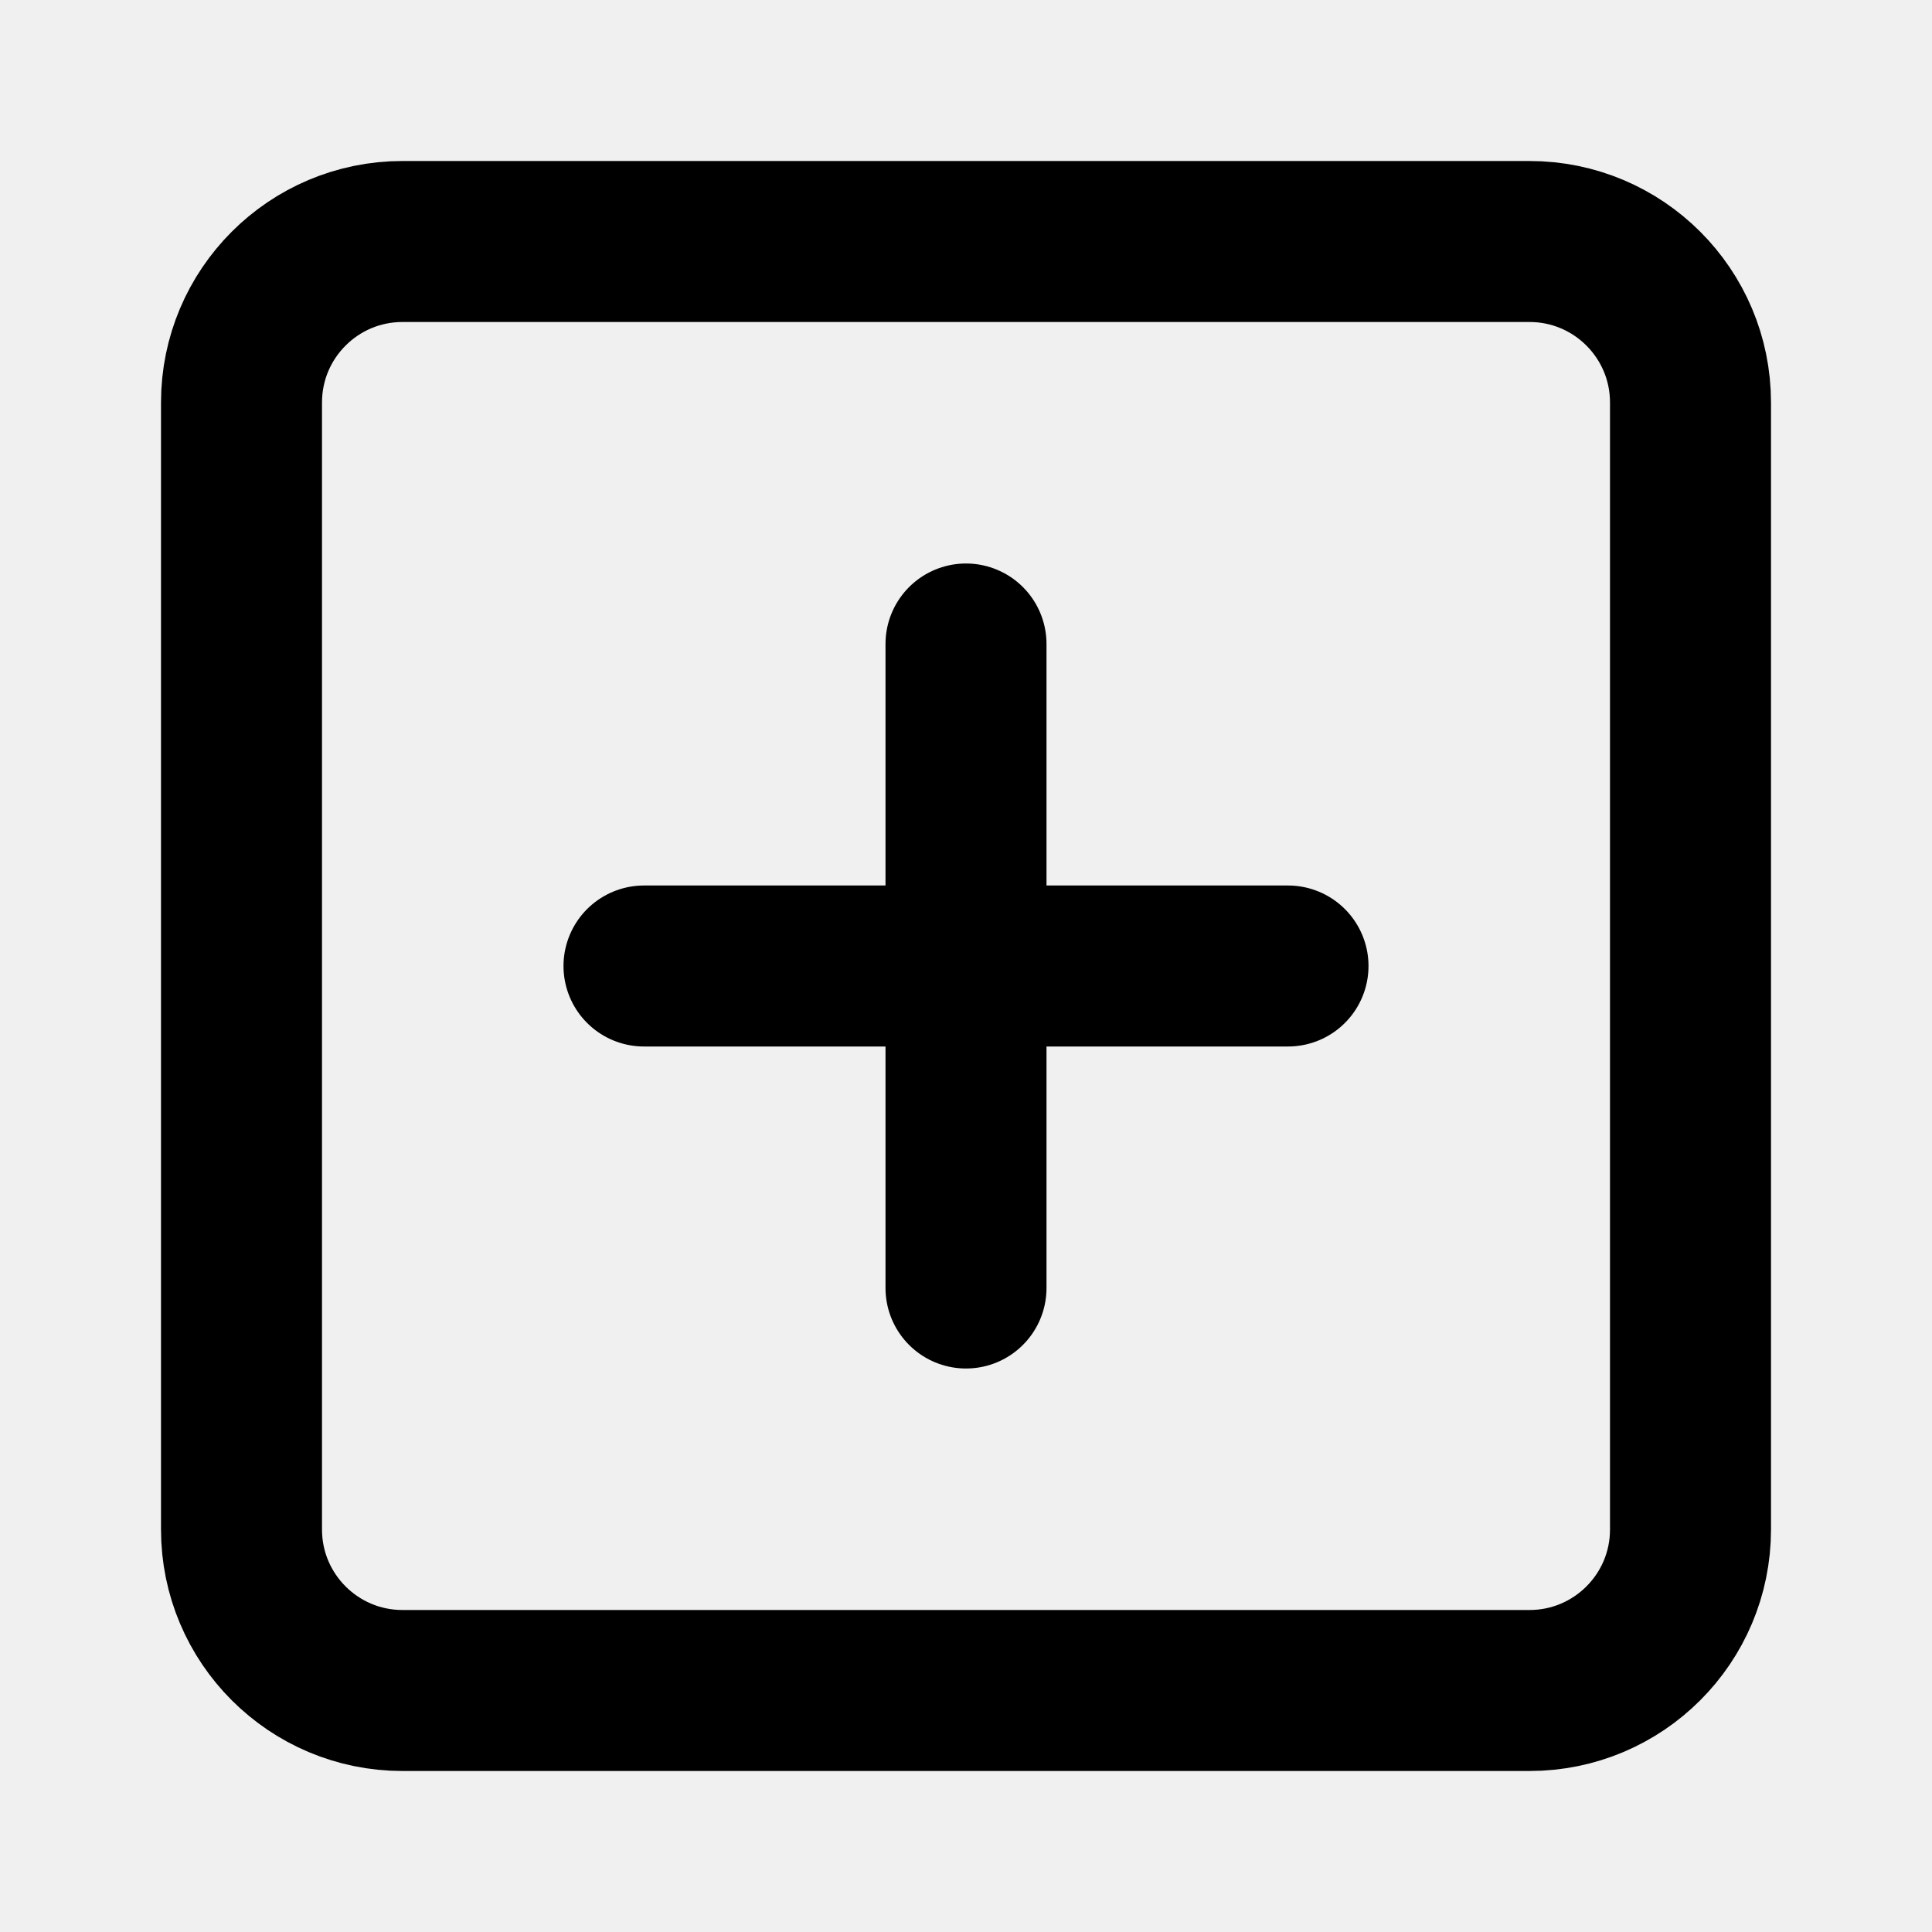
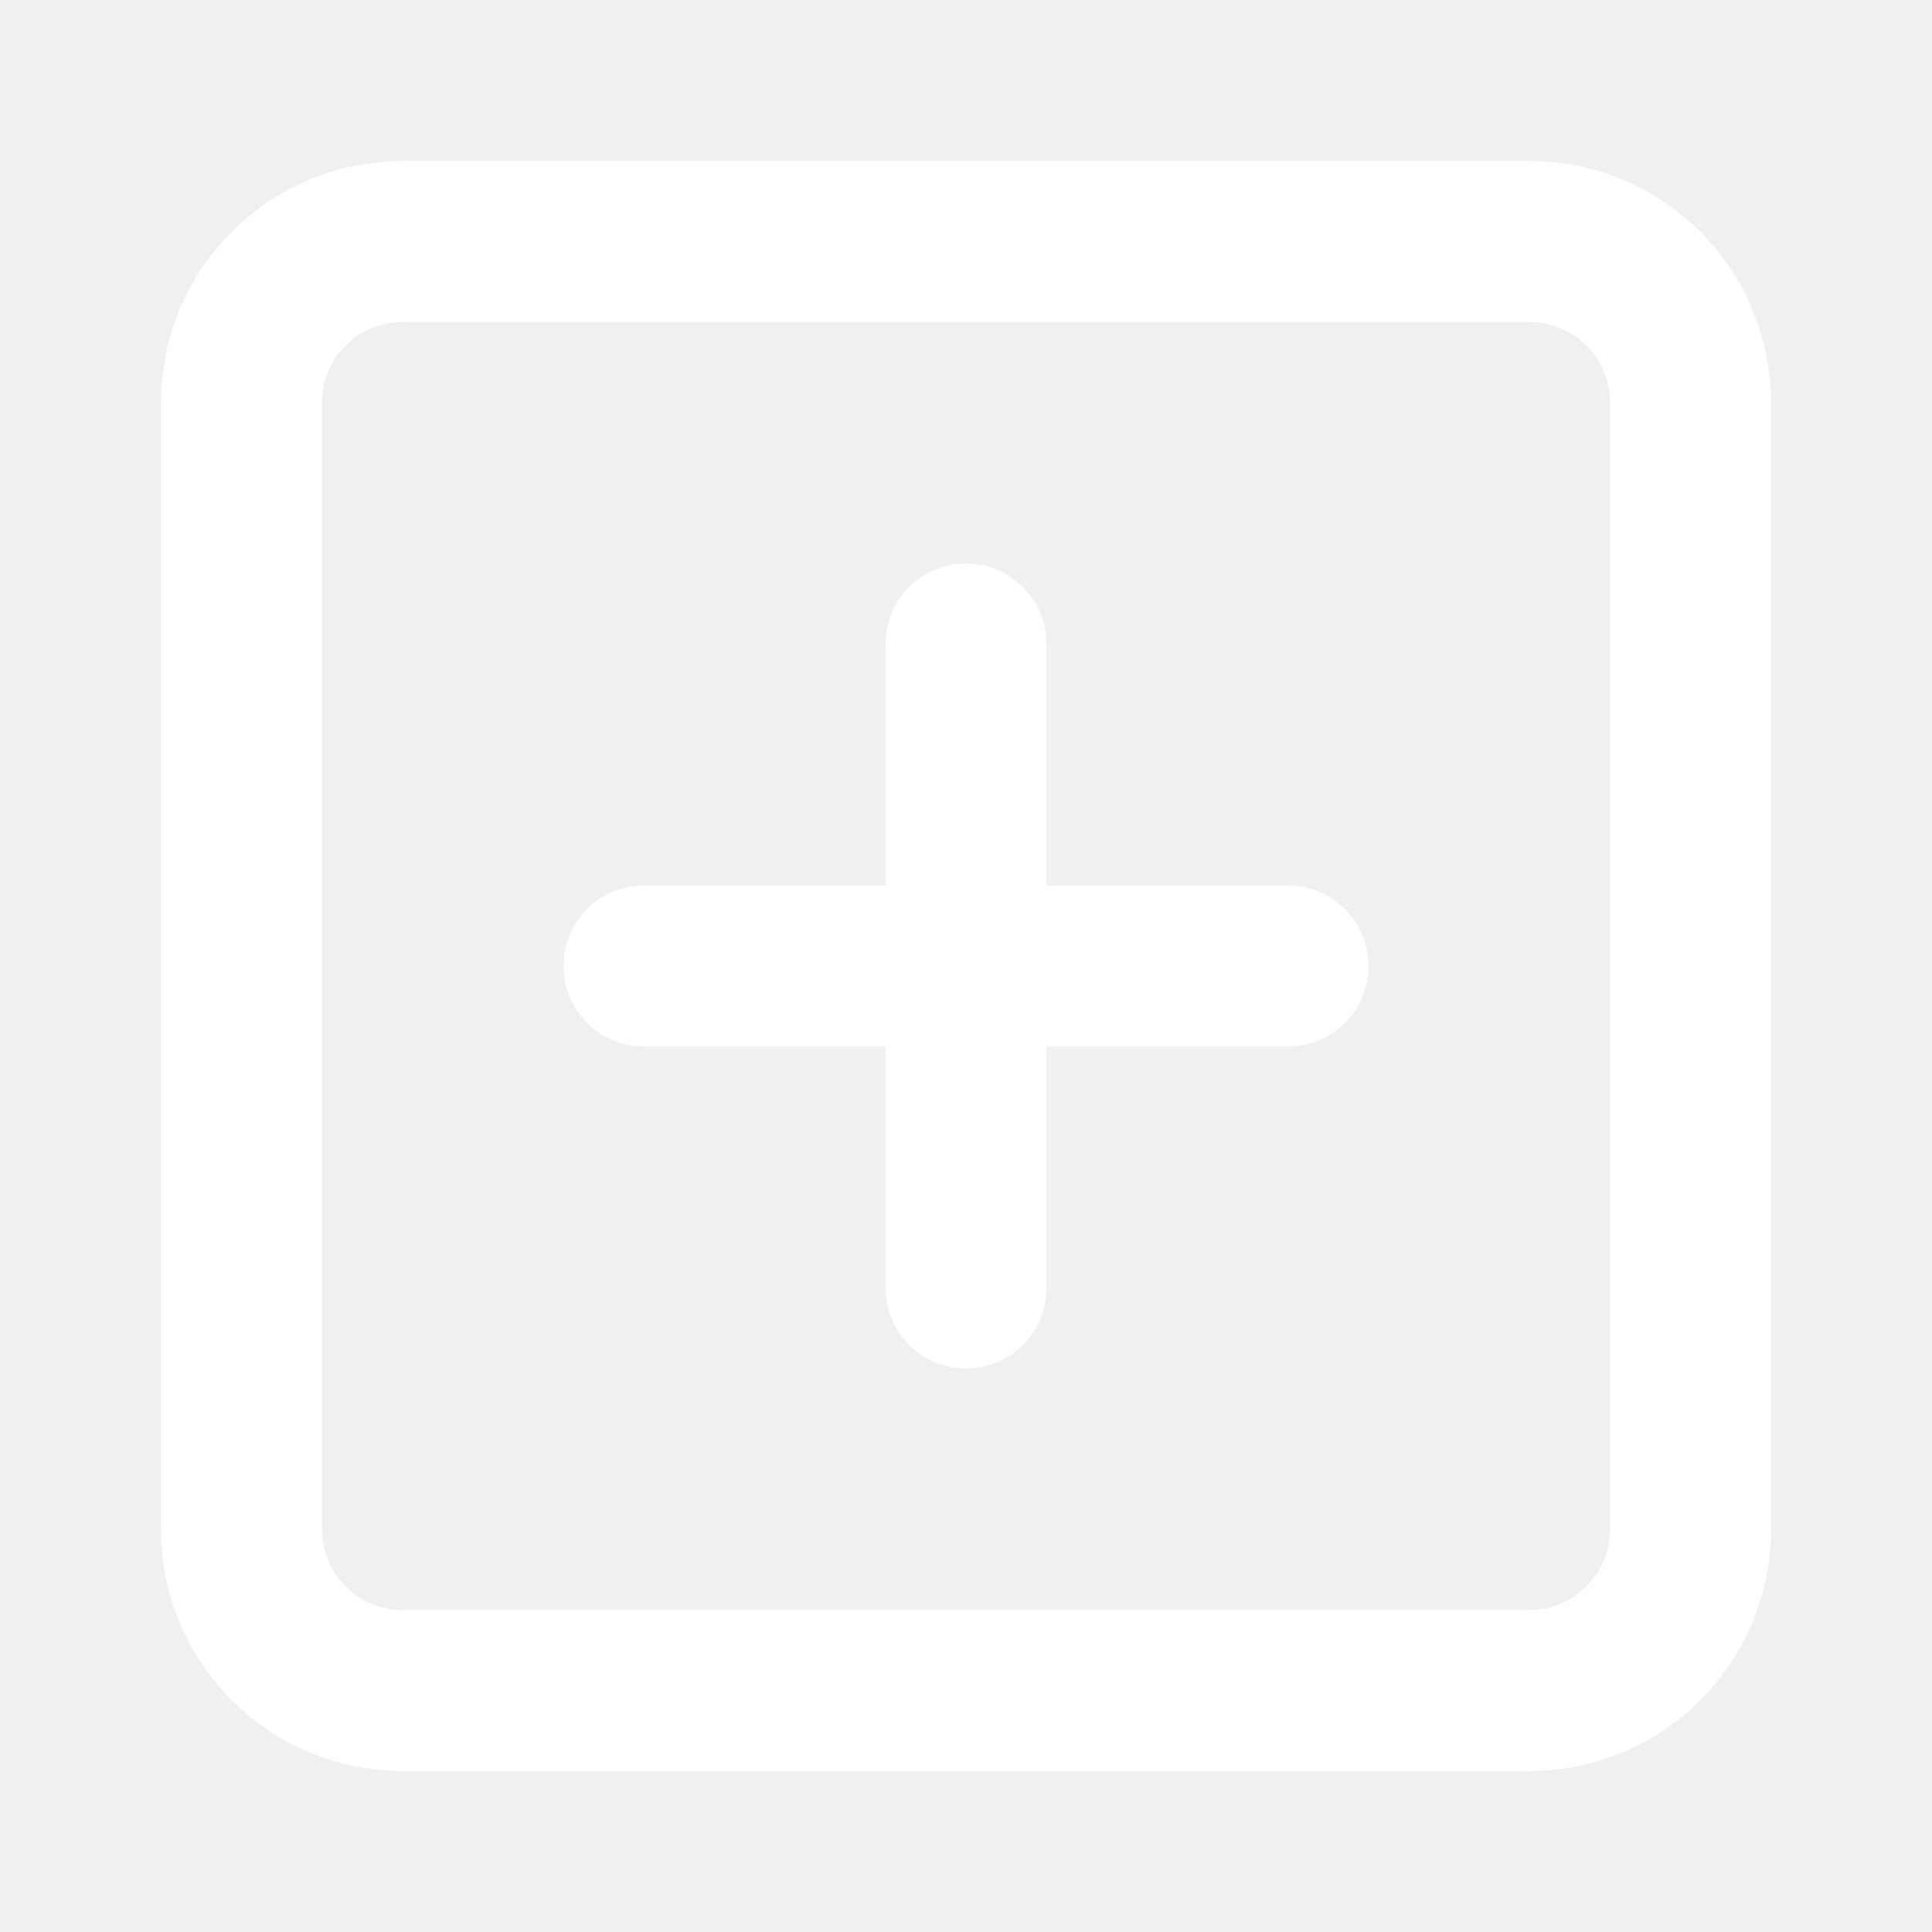
- <svg xmlns="http://www.w3.org/2000/svg" width="24" height="24" viewBox="0 0 24 24" fill="none" stroke="currentColor" stroke-width="2" stroke-linecap="round" stroke-linejoin="round" class="feather feather-plus-square">
+ <svg xmlns="http://www.w3.org/2000/svg" width="24" height="24" viewBox="0 0 24 24" fill="none" stroke="#ffffff" stroke-width="2" stroke-linecap="round" stroke-linejoin="round" class="feather feather-plus-square">
  <rect x="3" y="3" width="18" height="18" rx="2" ry="2" />
  <line x1="12" y1="8" x2="12" y2="16" />
  <line x1="8" y1="12" x2="16" y2="12" />
</svg>
